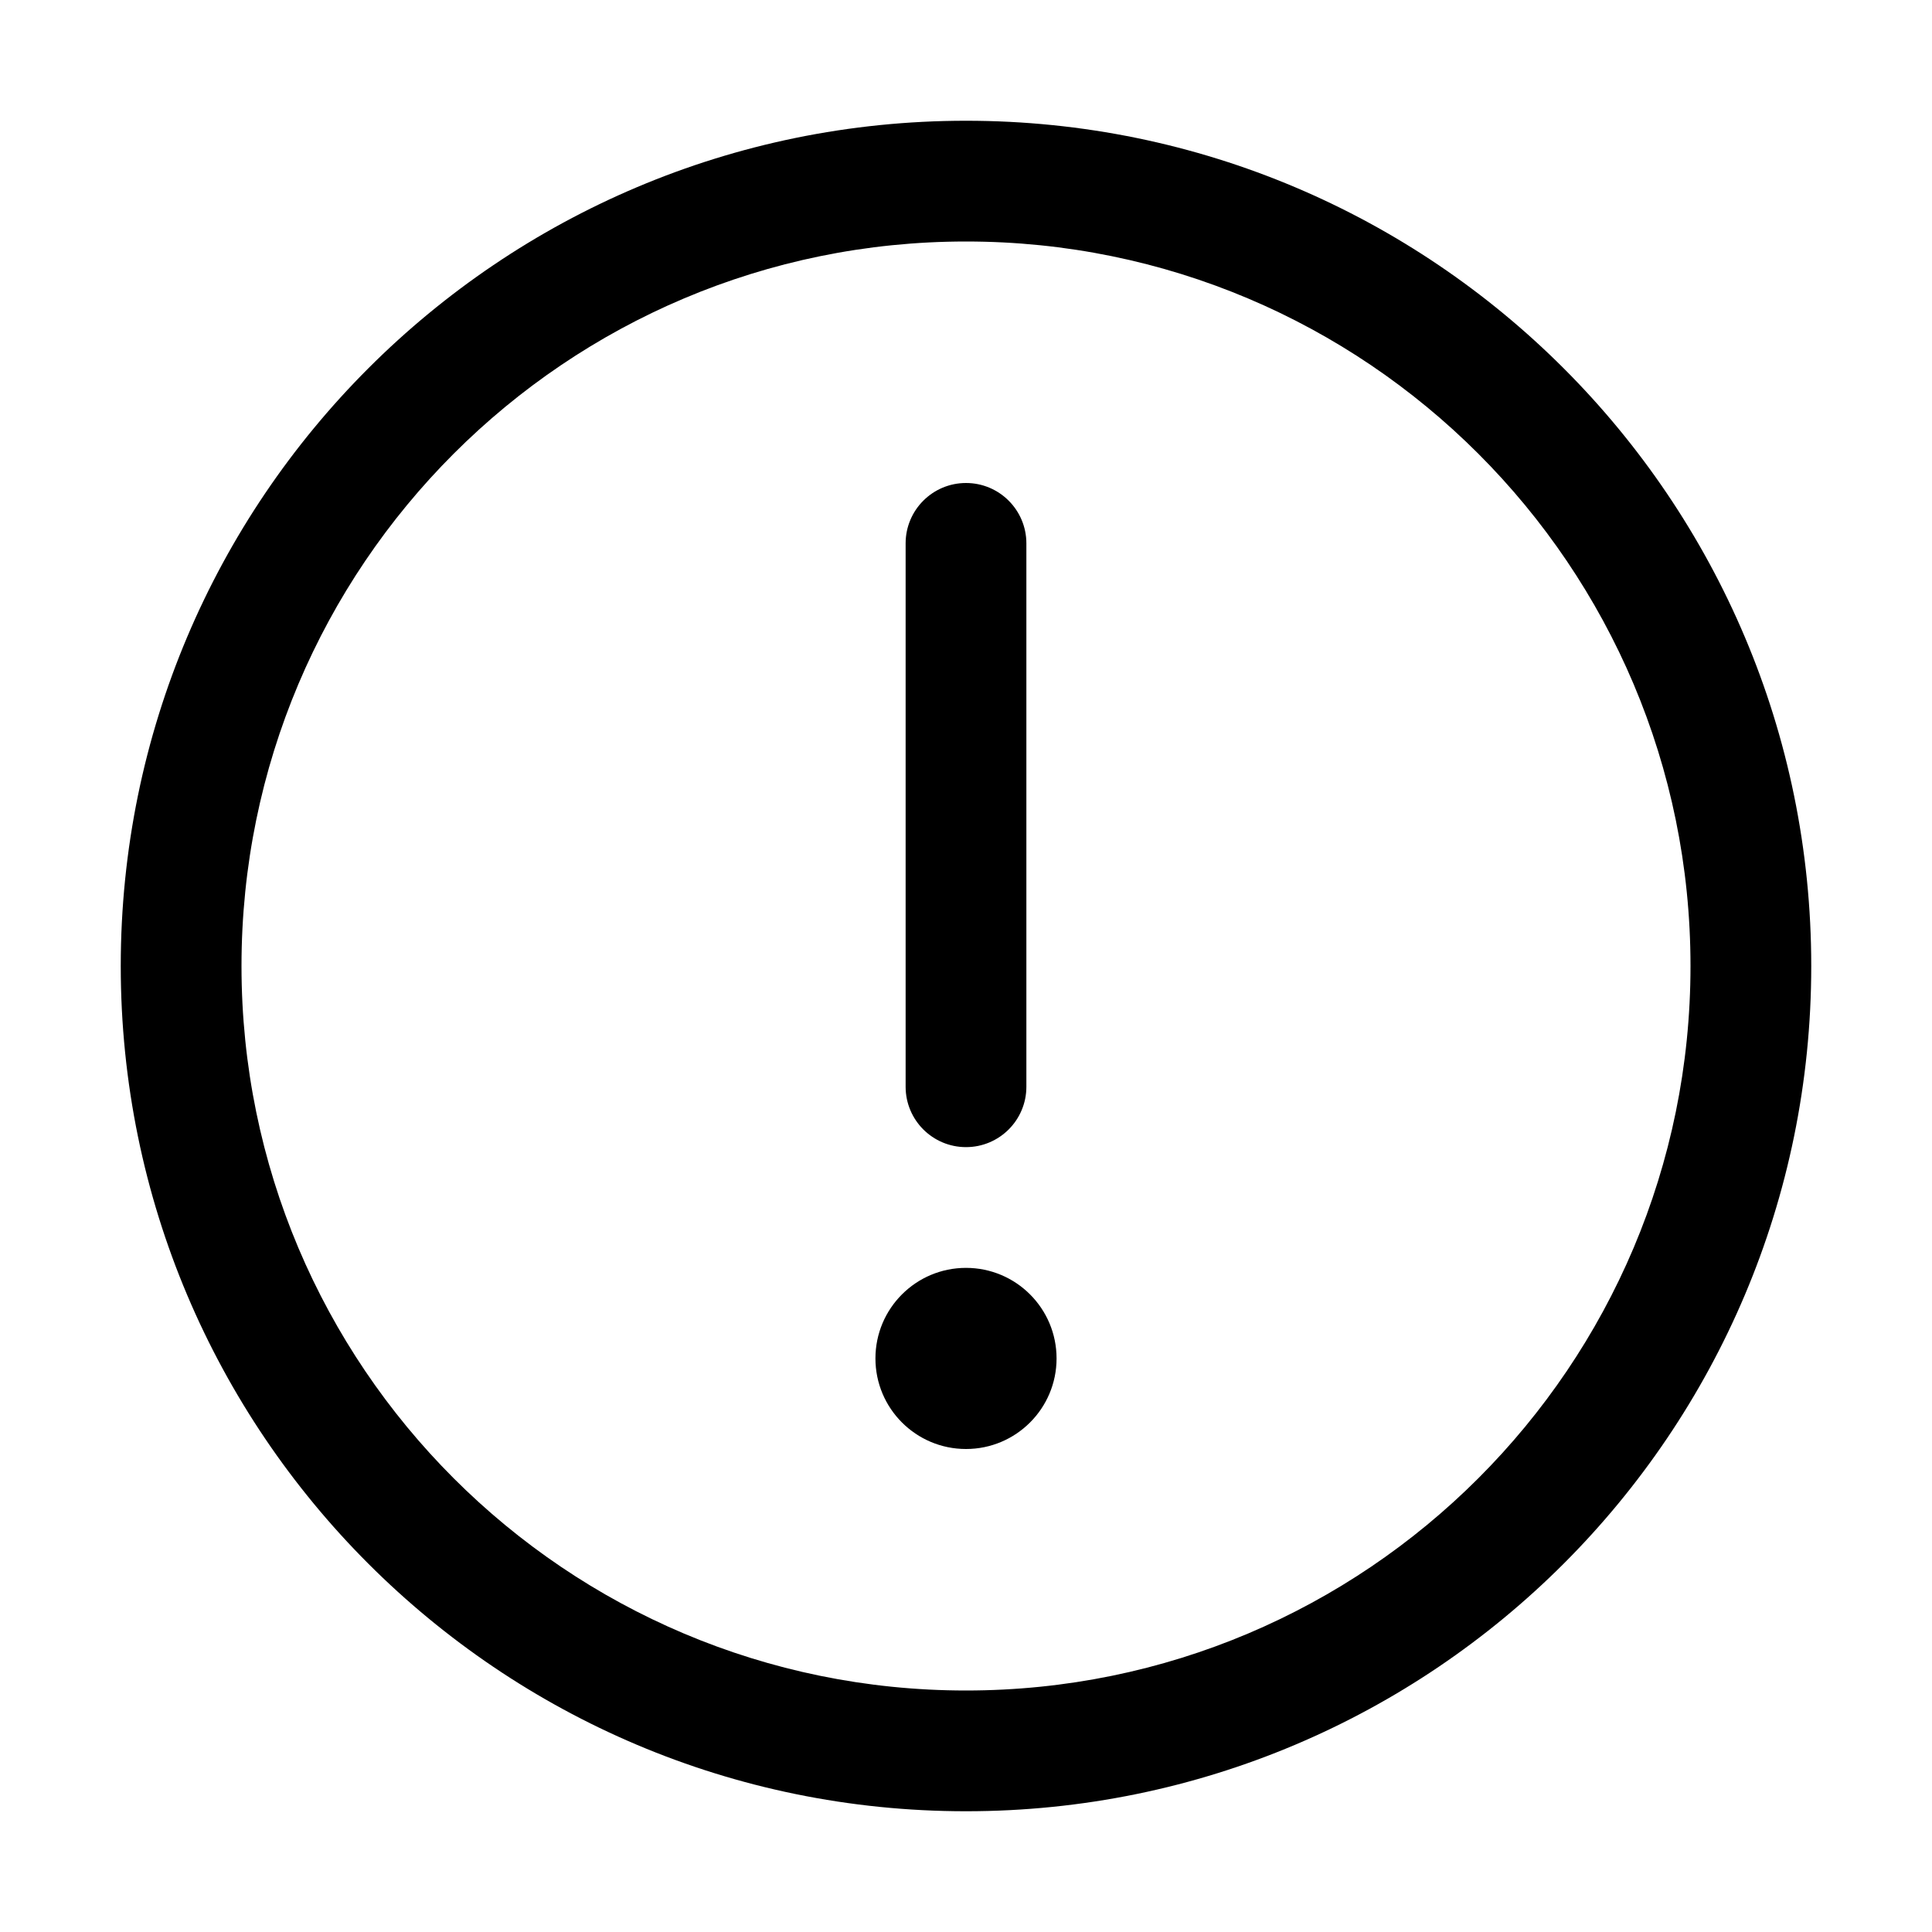
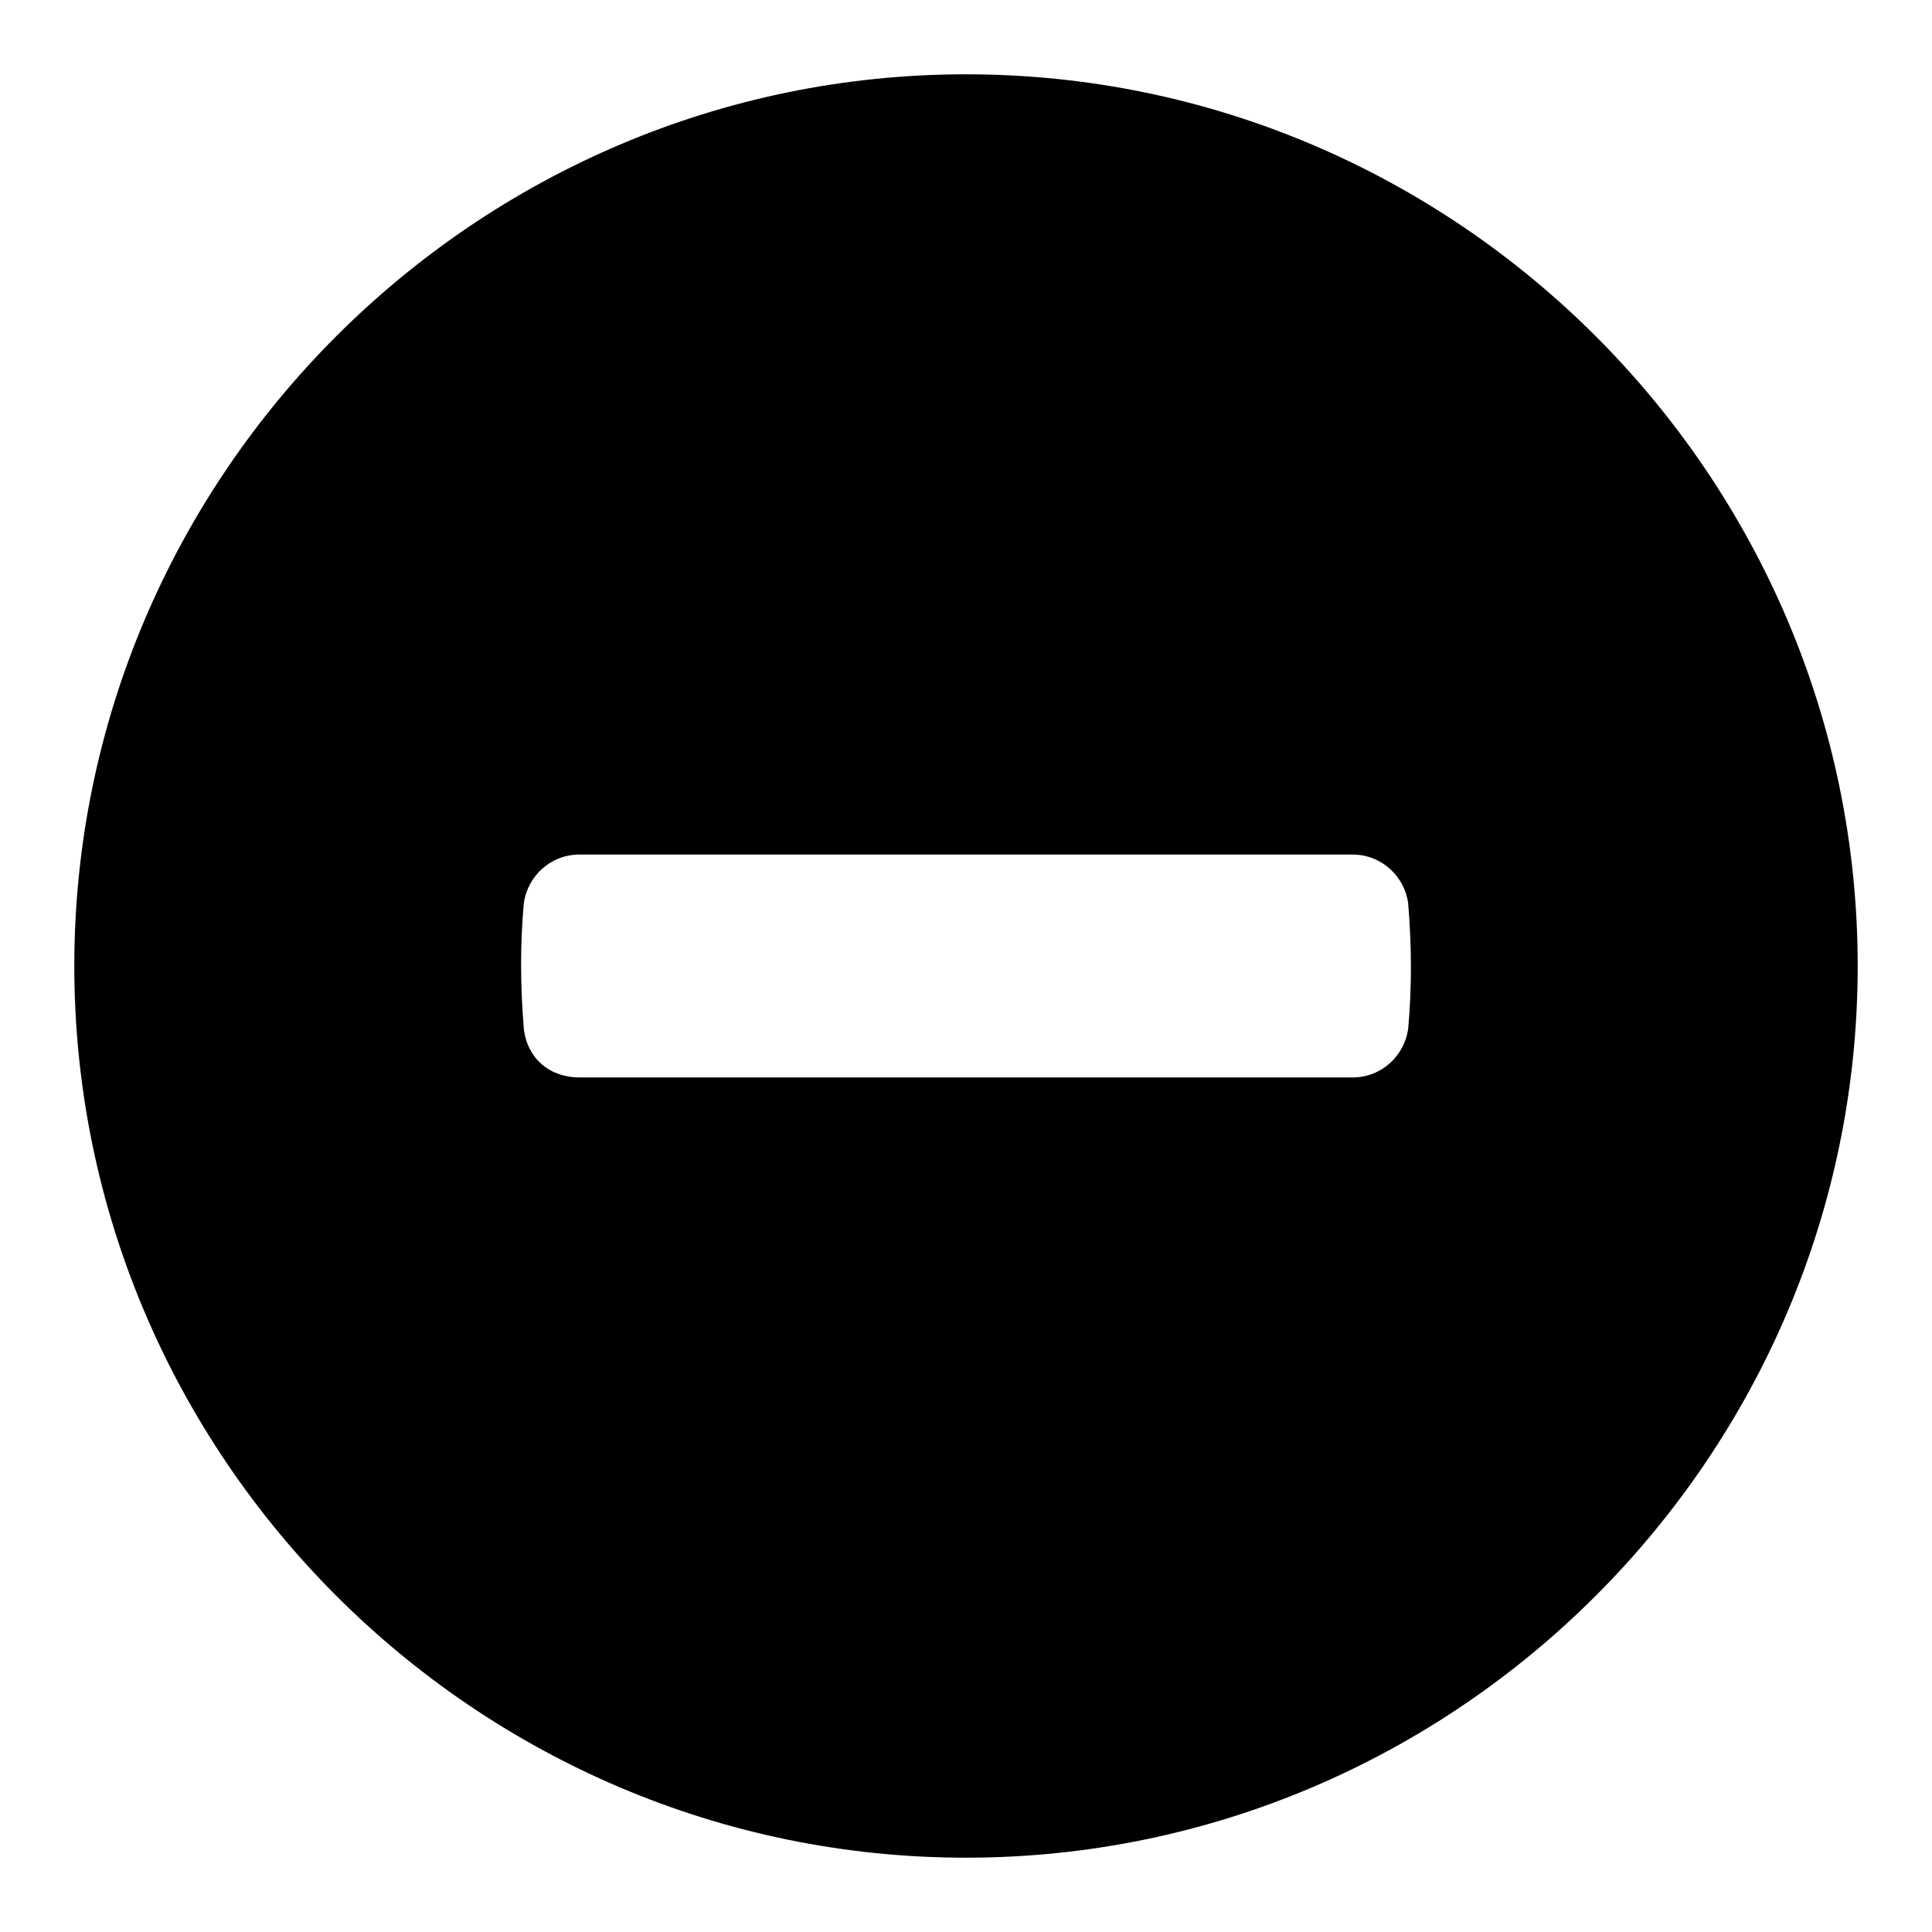
- <svg xmlns="http://www.w3.org/2000/svg" width="800px" height="800px" viewBox="0 0 1024 1024">
-   <path fill="#000000" d="M512 64a448 448 0 1 1 0 896 448 448 0 0 1 0-896zm0 832a384 384 0 0 0 0-768 384 384 0 0 0 0 768zm48-176a48 48 0 1 1-96 0 48 48 0 0 1 96 0zm-48-464a32 32 0 0 1 32 32v288a32 32 0 0 1-64 0V288a32 32 0 0 1 32-32z" />
+ <svg xmlns="http://www.w3.org/2000/svg" fill="#000000" width="800px" height="800px" viewBox="0 0 52 52" enable-background="new 0 0 52 52" xml:space="preserve">
+   <path d="M26,2C12.8,2,2,12.8,2,26s10.8,24,24,24s24-10.8,24-24S39.2,2,26,2z M37.9,27.7c-0.1,0.7-0.7,1.3-1.5,1.3  H15.6c-0.8,0-1.4-0.5-1.5-1.3c-0.1-1.2-0.1-2.3,0-3.4c0.1-0.7,0.7-1.3,1.5-1.3h20.8c0.8,0,1.4,0.6,1.5,1.3  C38,25.5,38,26.6,37.9,27.7z" />
</svg>
